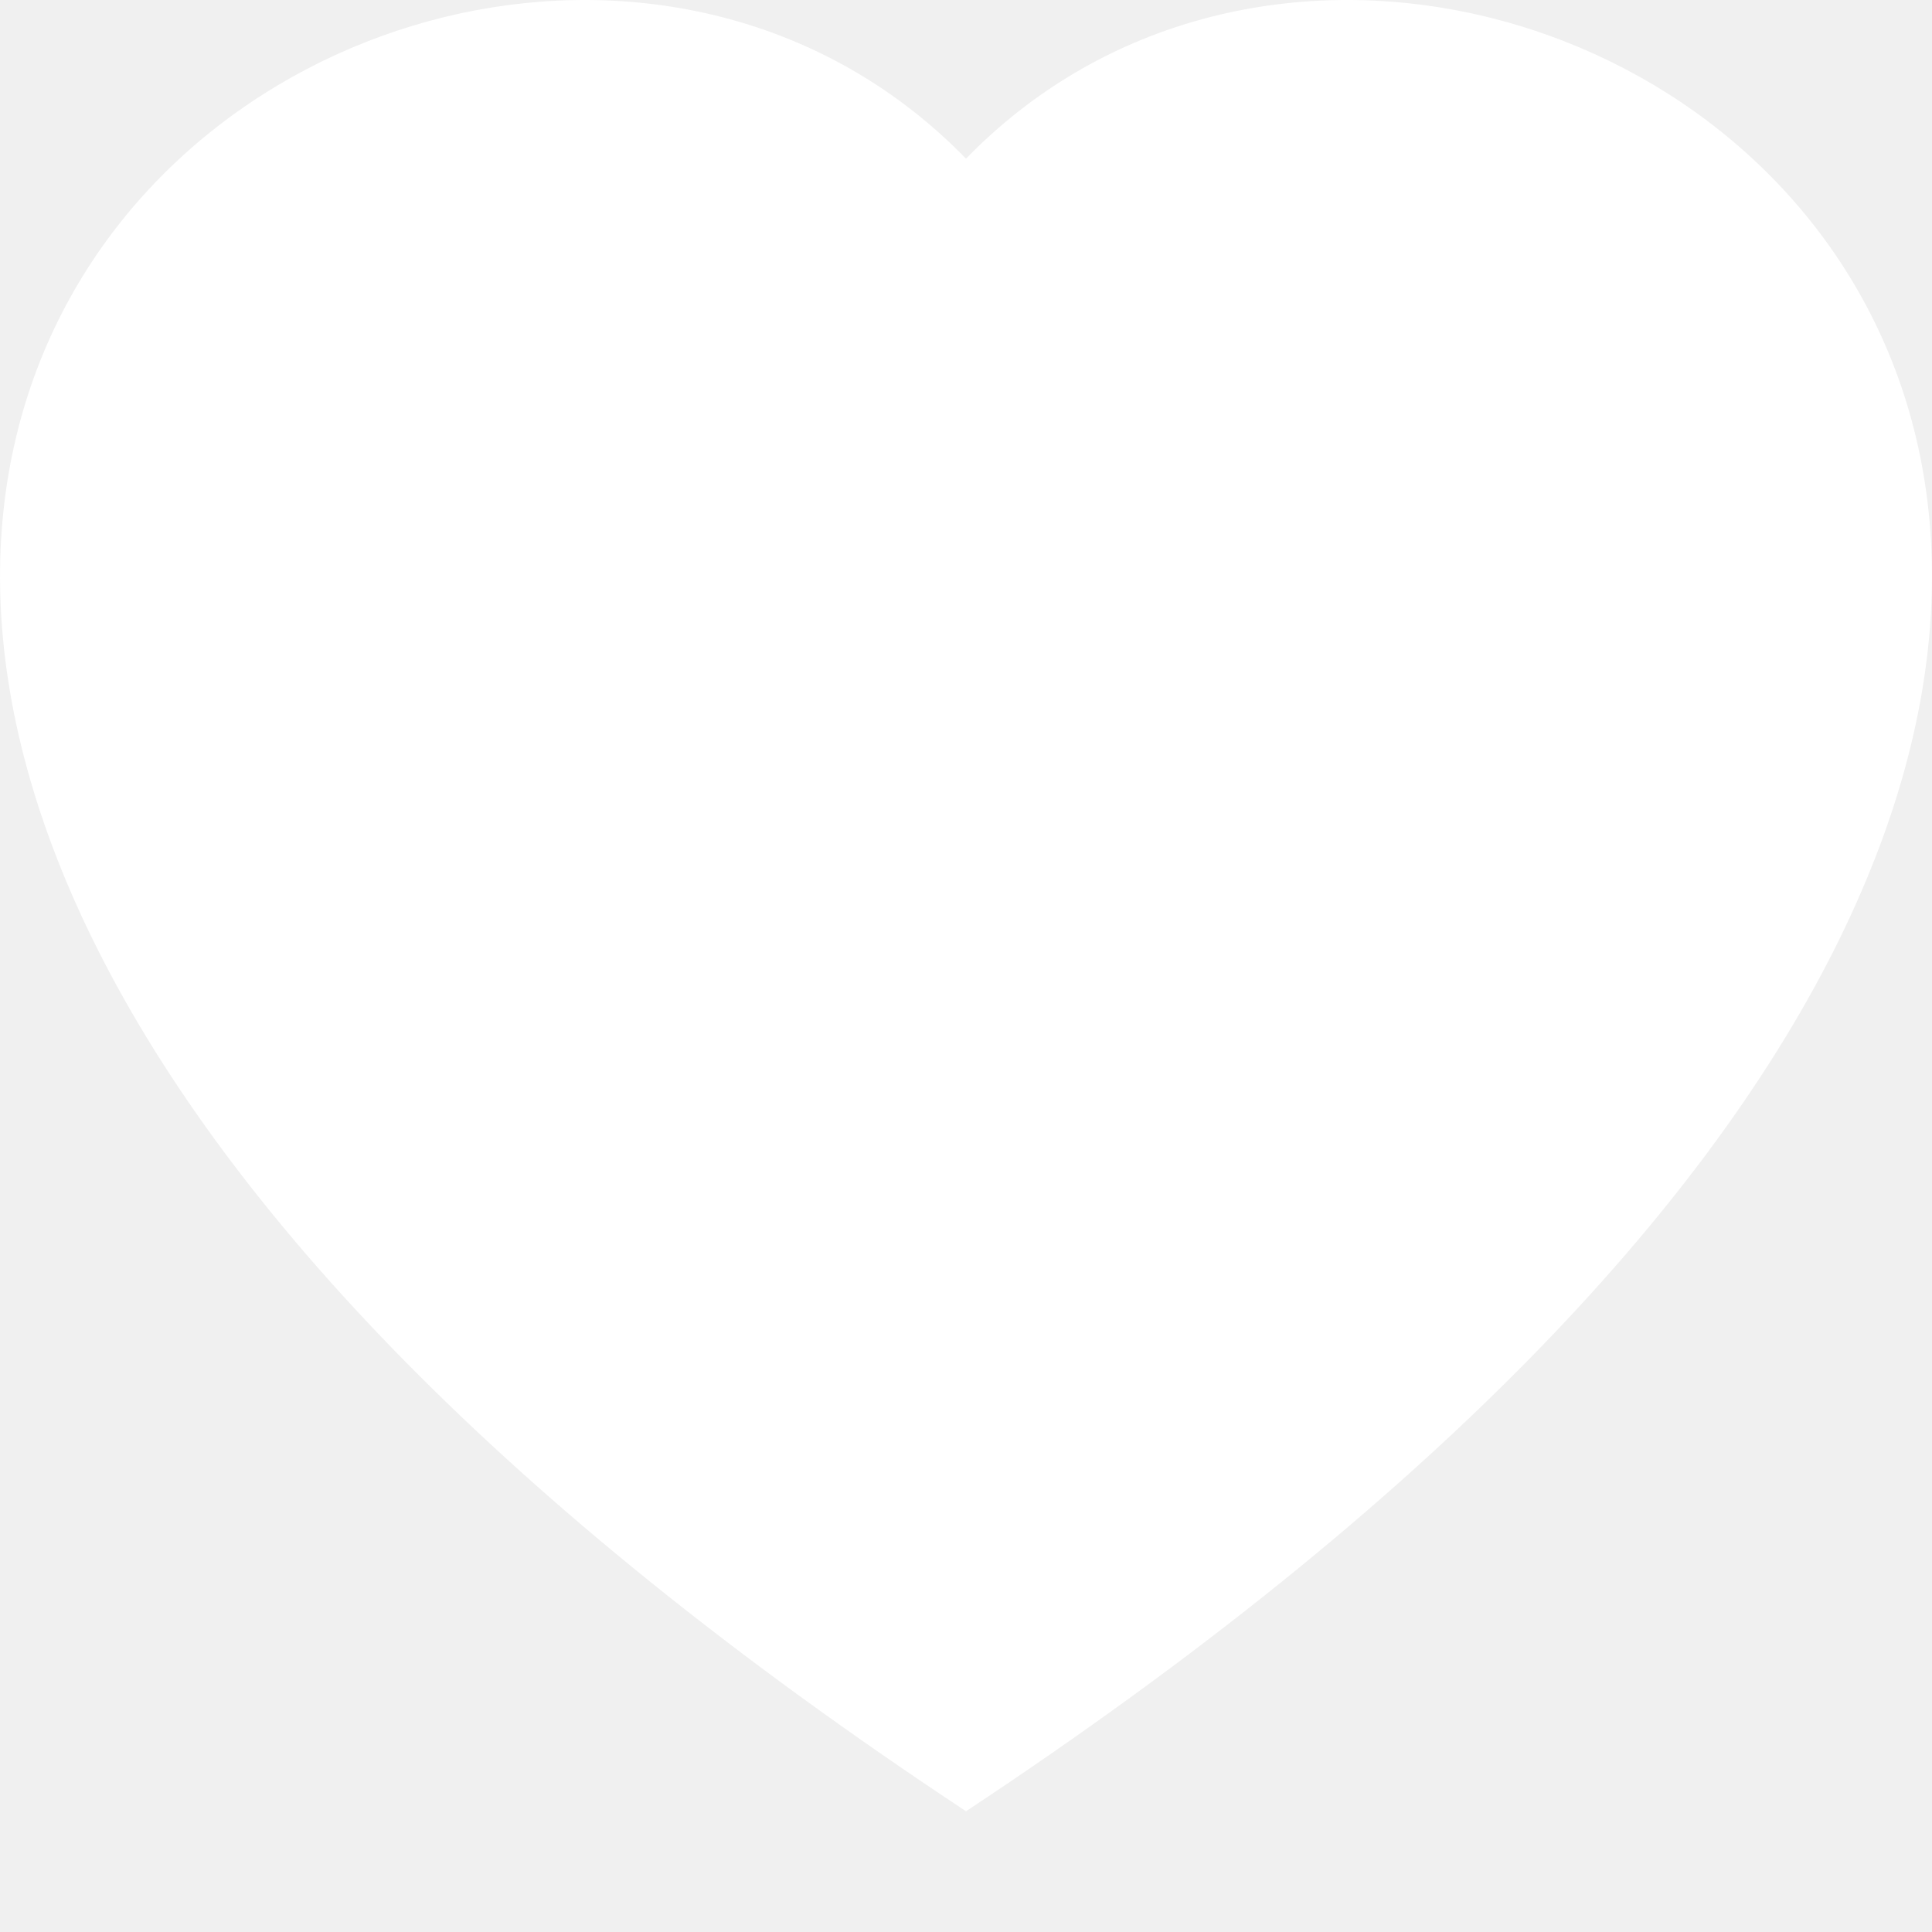
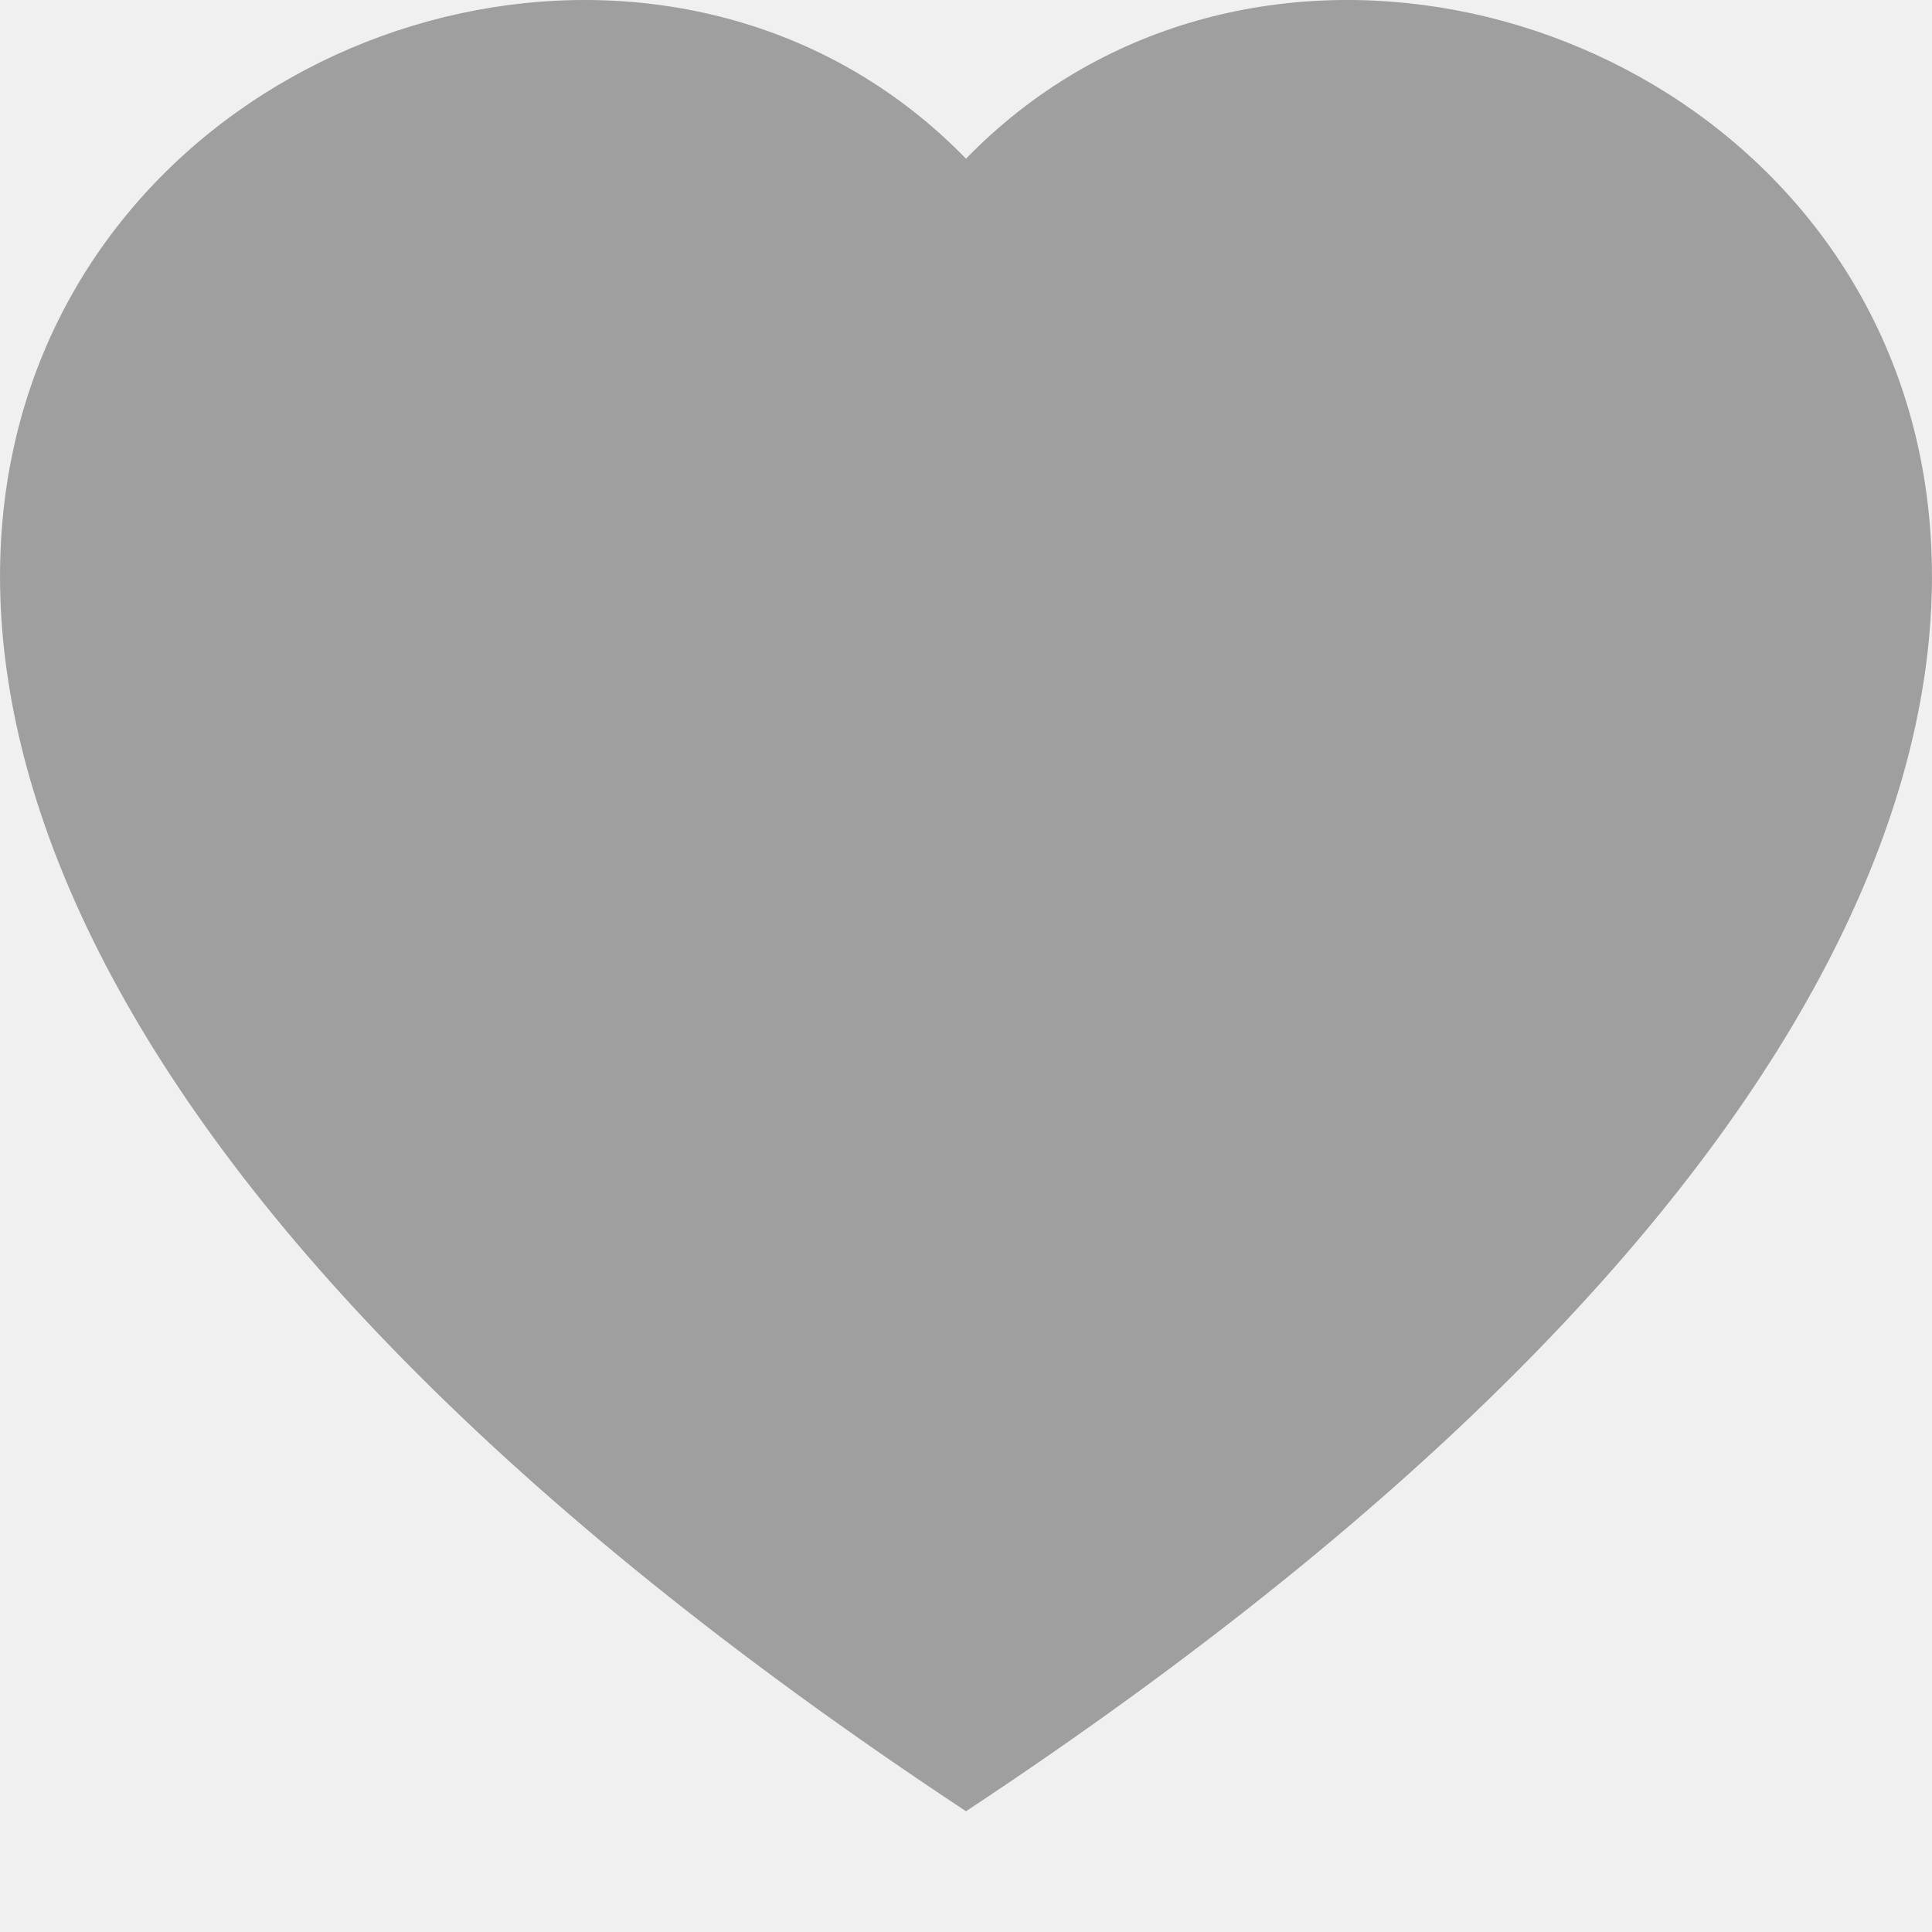
- <svg xmlns="http://www.w3.org/2000/svg" width="1em" height="1em" viewBox="0 0 16 16" class="bi bi-heart-fill" fill="#FFFFFF ">
+ <svg xmlns="http://www.w3.org/2000/svg" width="1em" height="1em" viewBox="0 0 16 16" class="bi bi-heart-fill" fill="#9f9f9f">
  <path fill-rule="evenodd" d="M8 1.314C12.438-3.248 23.534 4.735 8 15-7.534 4.736 3.562-3.248 8 1.314z" />
</svg>
